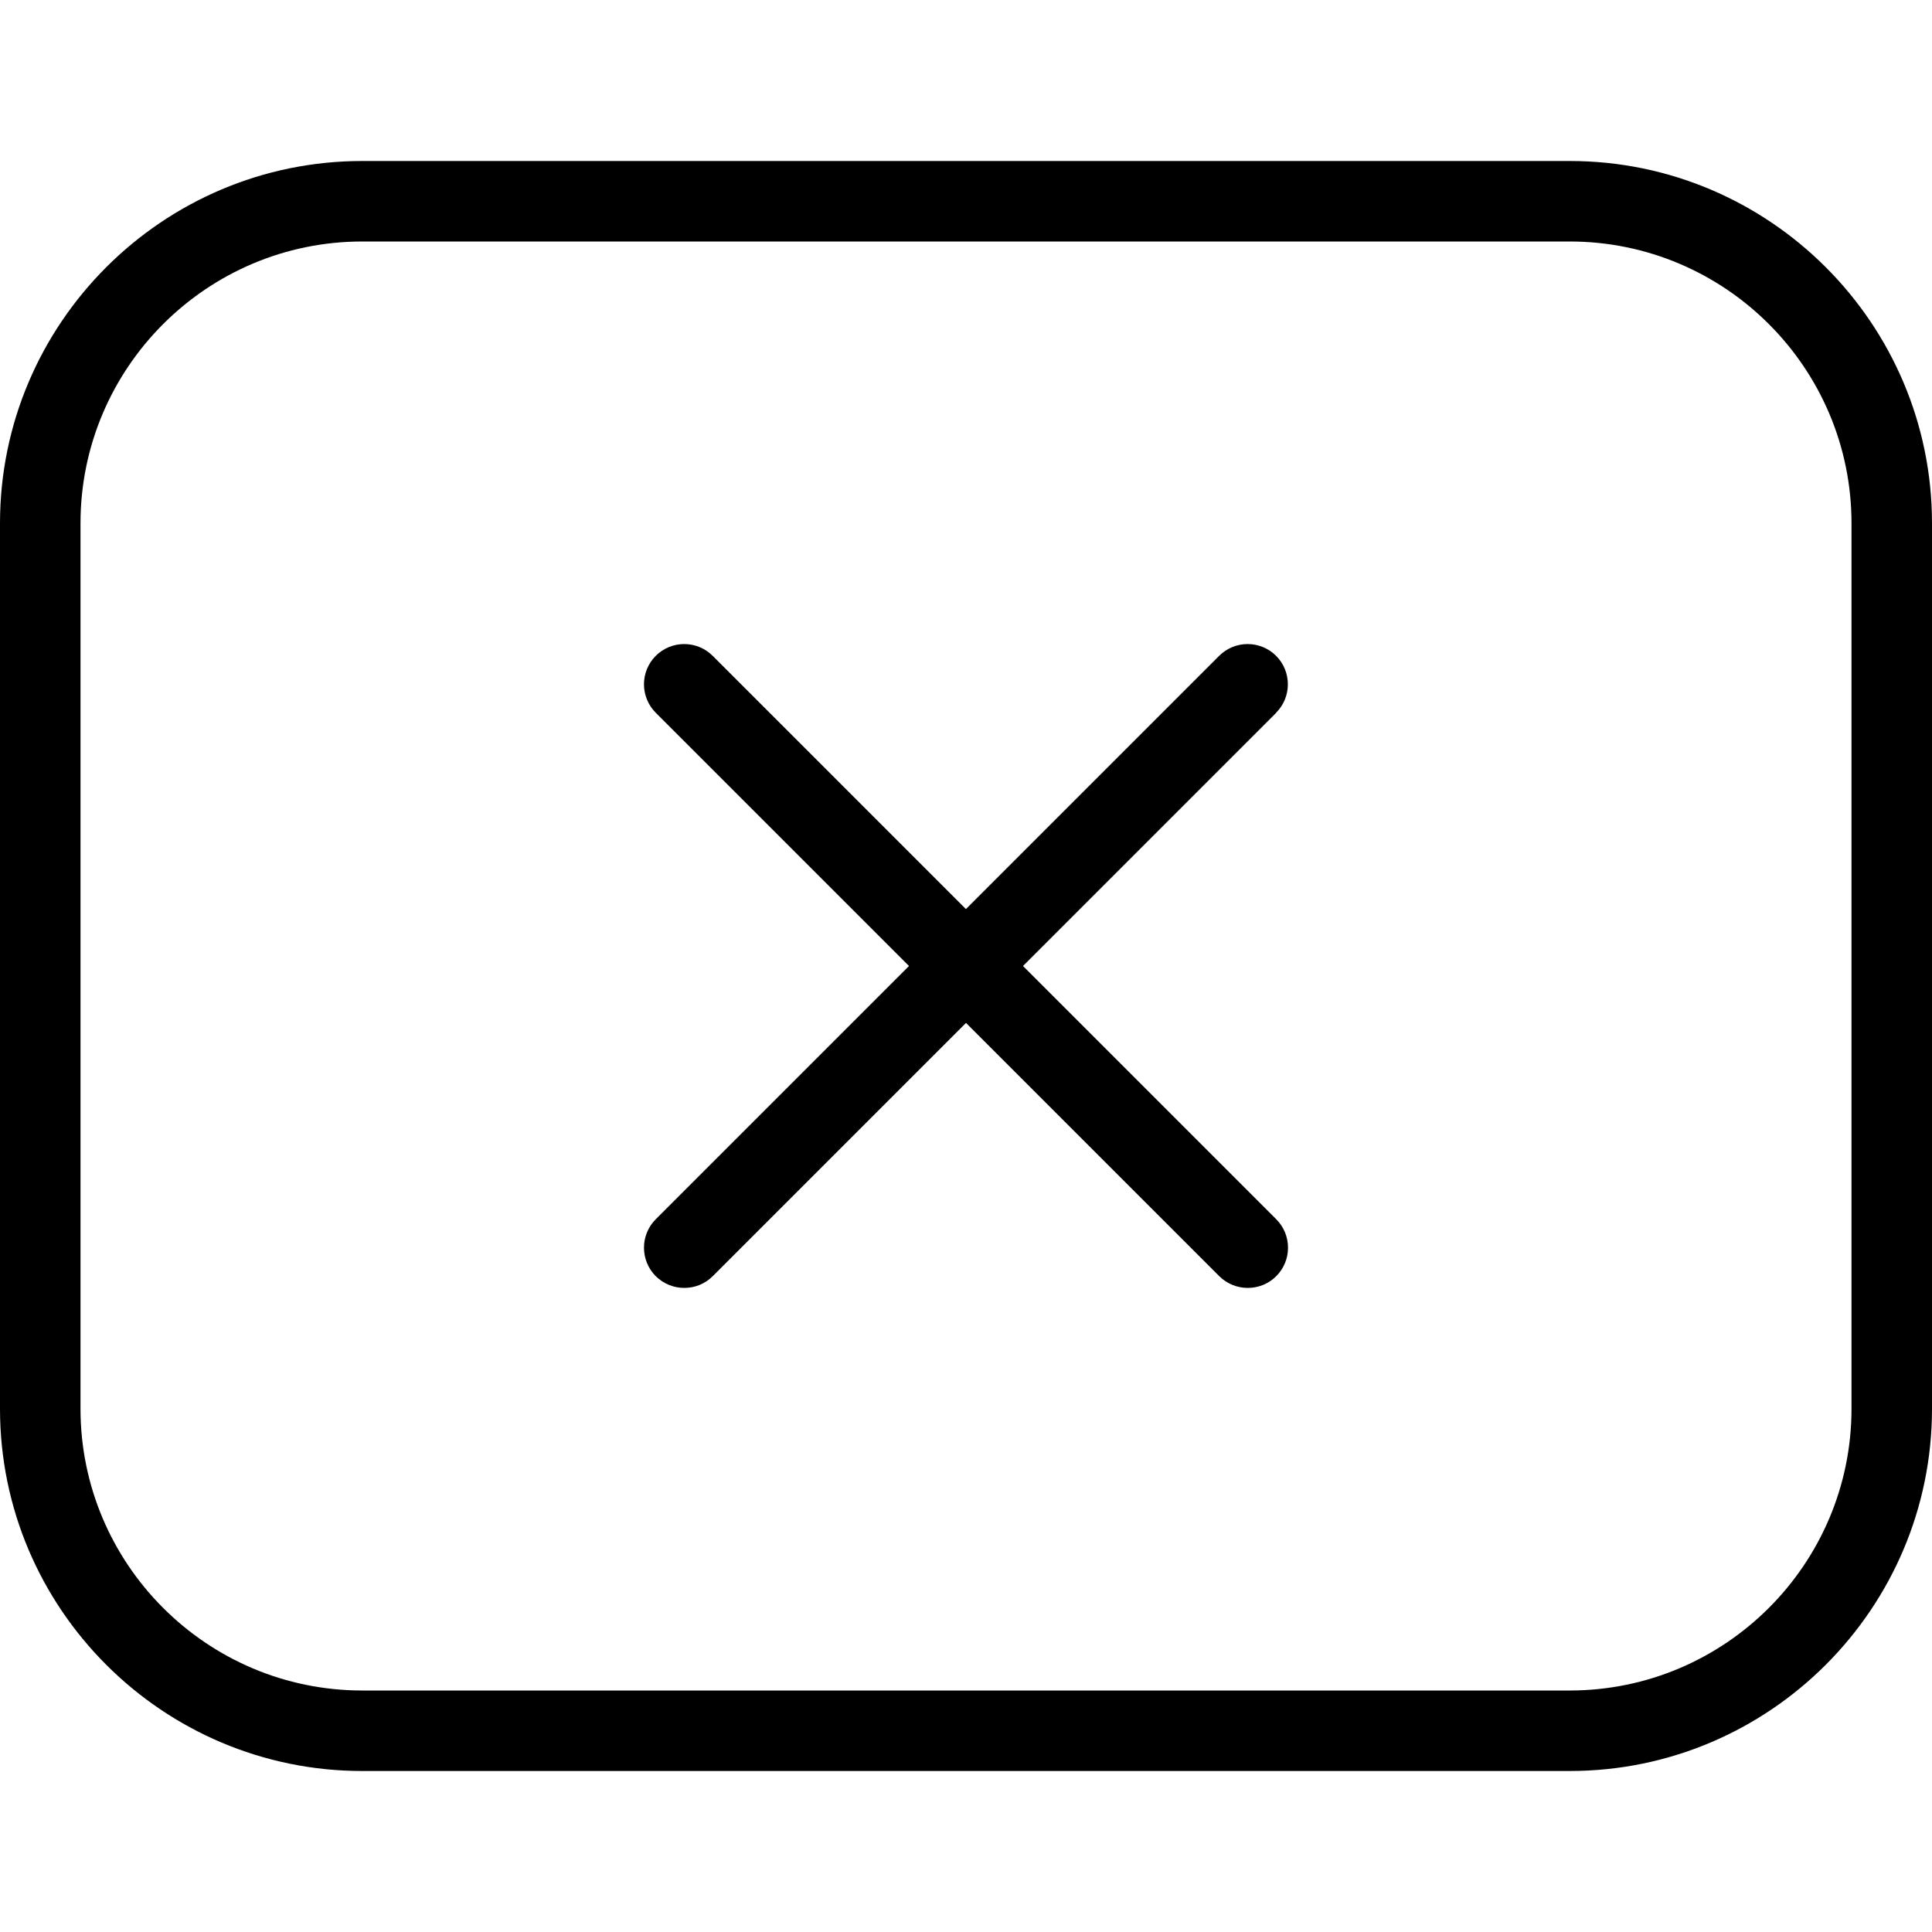
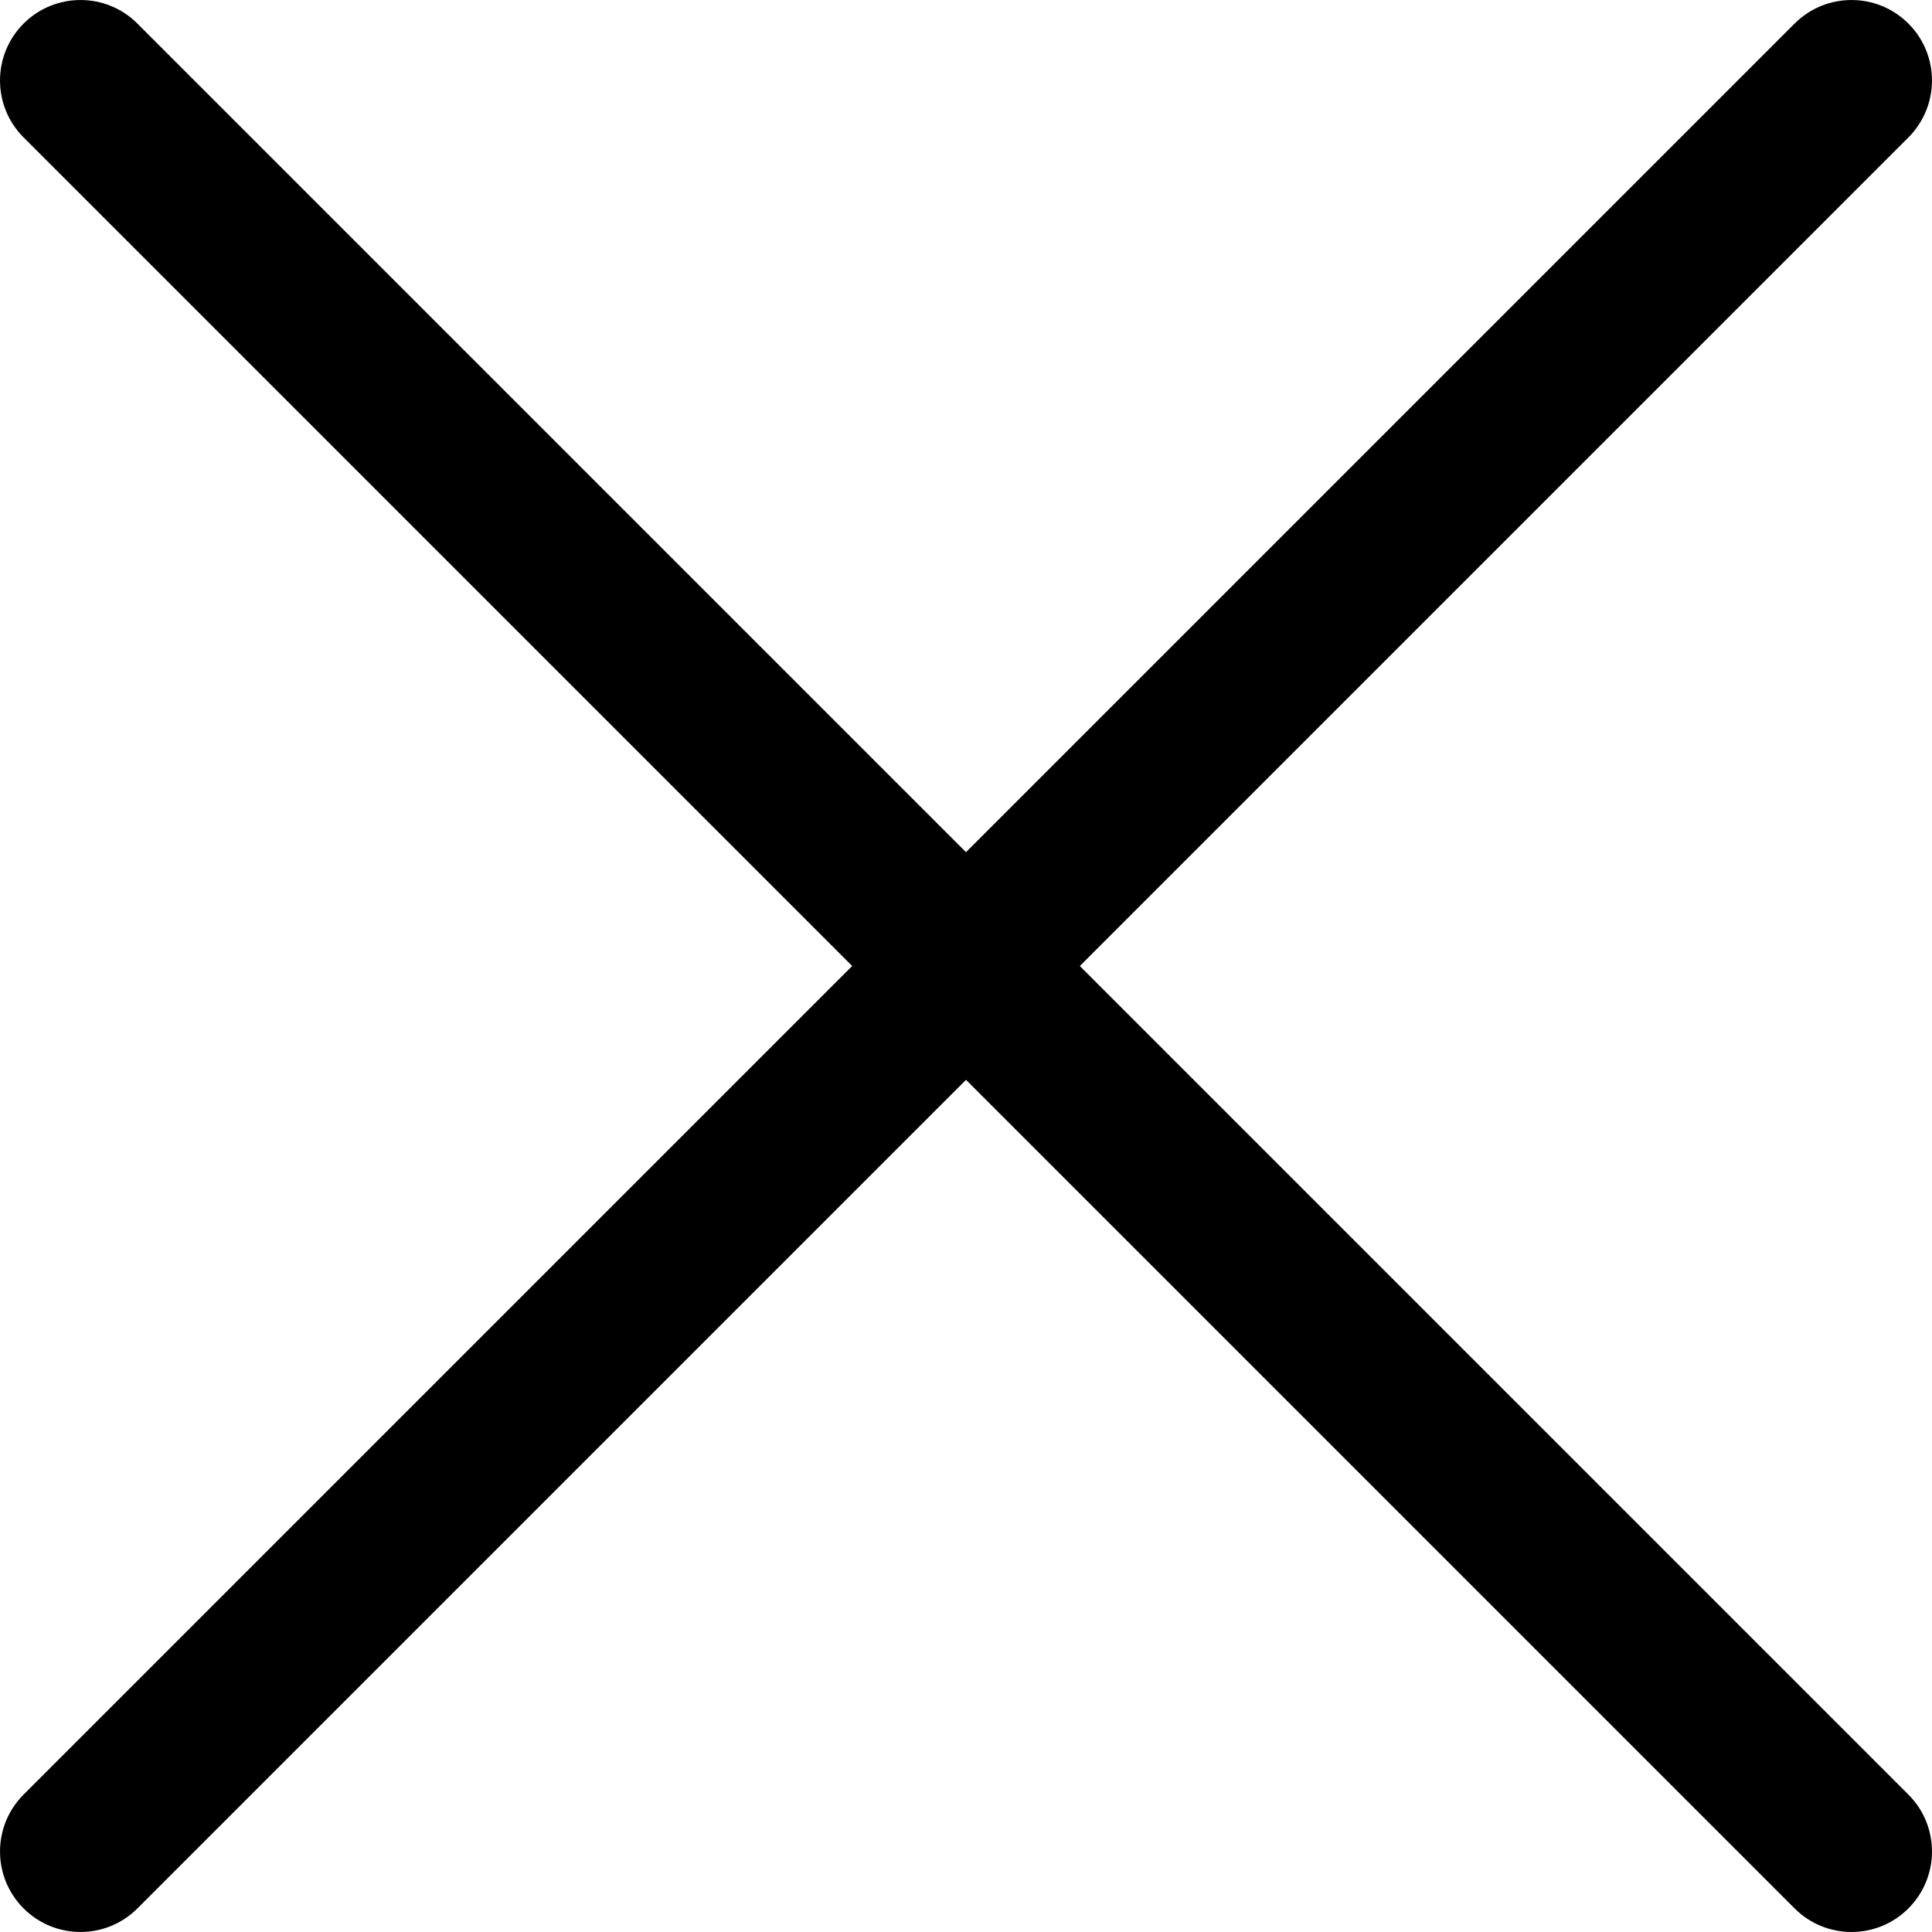
- <svg xmlns="http://www.w3.org/2000/svg" id="Layer_1" data-name="Layer 1" viewBox="0 0 24 24" width="512" height="512">
-   <path d="M19.5,2H4.5C2.019,2,0,4.019,0,6.5v11c0,2.481,2.019,4.5,4.5,4.5h15c2.481,0,4.5-2.019,4.5-4.5V6.5c0-2.481-2.019-4.5-4.5-4.5Zm3.5,15.5c0,1.93-1.57,3.5-3.5,3.5H4.5c-1.93,0-3.5-1.57-3.5-3.5V6.5c0-1.93,1.57-3.5,3.5-3.5h15c1.93,0,3.5,1.57,3.5,3.5v11Zm-7.146-8.646l-3.146,3.146,3.146,3.146c.195,.195,.195,.512,0,.707-.098,.098-.226,.146-.354,.146s-.256-.049-.354-.146l-3.146-3.146-3.146,3.146c-.098,.098-.226,.146-.354,.146s-.256-.049-.354-.146c-.195-.195-.195-.512,0-.707l3.146-3.146-3.146-3.146c-.195-.195-.195-.512,0-.707s.512-.195,.707,0l3.146,3.146,3.146-3.146c.195-.195,.512-.195,.707,0s.195,.512,0,.707Z" />
+ <svg xmlns="http://www.w3.org/2000/svg" id="Outline" viewBox="0 0 24 24" width="512" height="512">
+   <path d="M23.707.293h0a1,1,0,0,0-1.414,0L12,10.586,1.707.293a1,1,0,0,0-1.414,0h0a1,1,0,0,0,0,1.414L10.586,12,.293,22.293a1,1,0,0,0,0,1.414h0a1,1,0,0,0,1.414,0L12,13.414,22.293,23.707a1,1,0,0,0,1.414,0h0a1,1,0,0,0,0-1.414L13.414,12,23.707,1.707A1,1,0,0,0,23.707.293Z" />
</svg>
